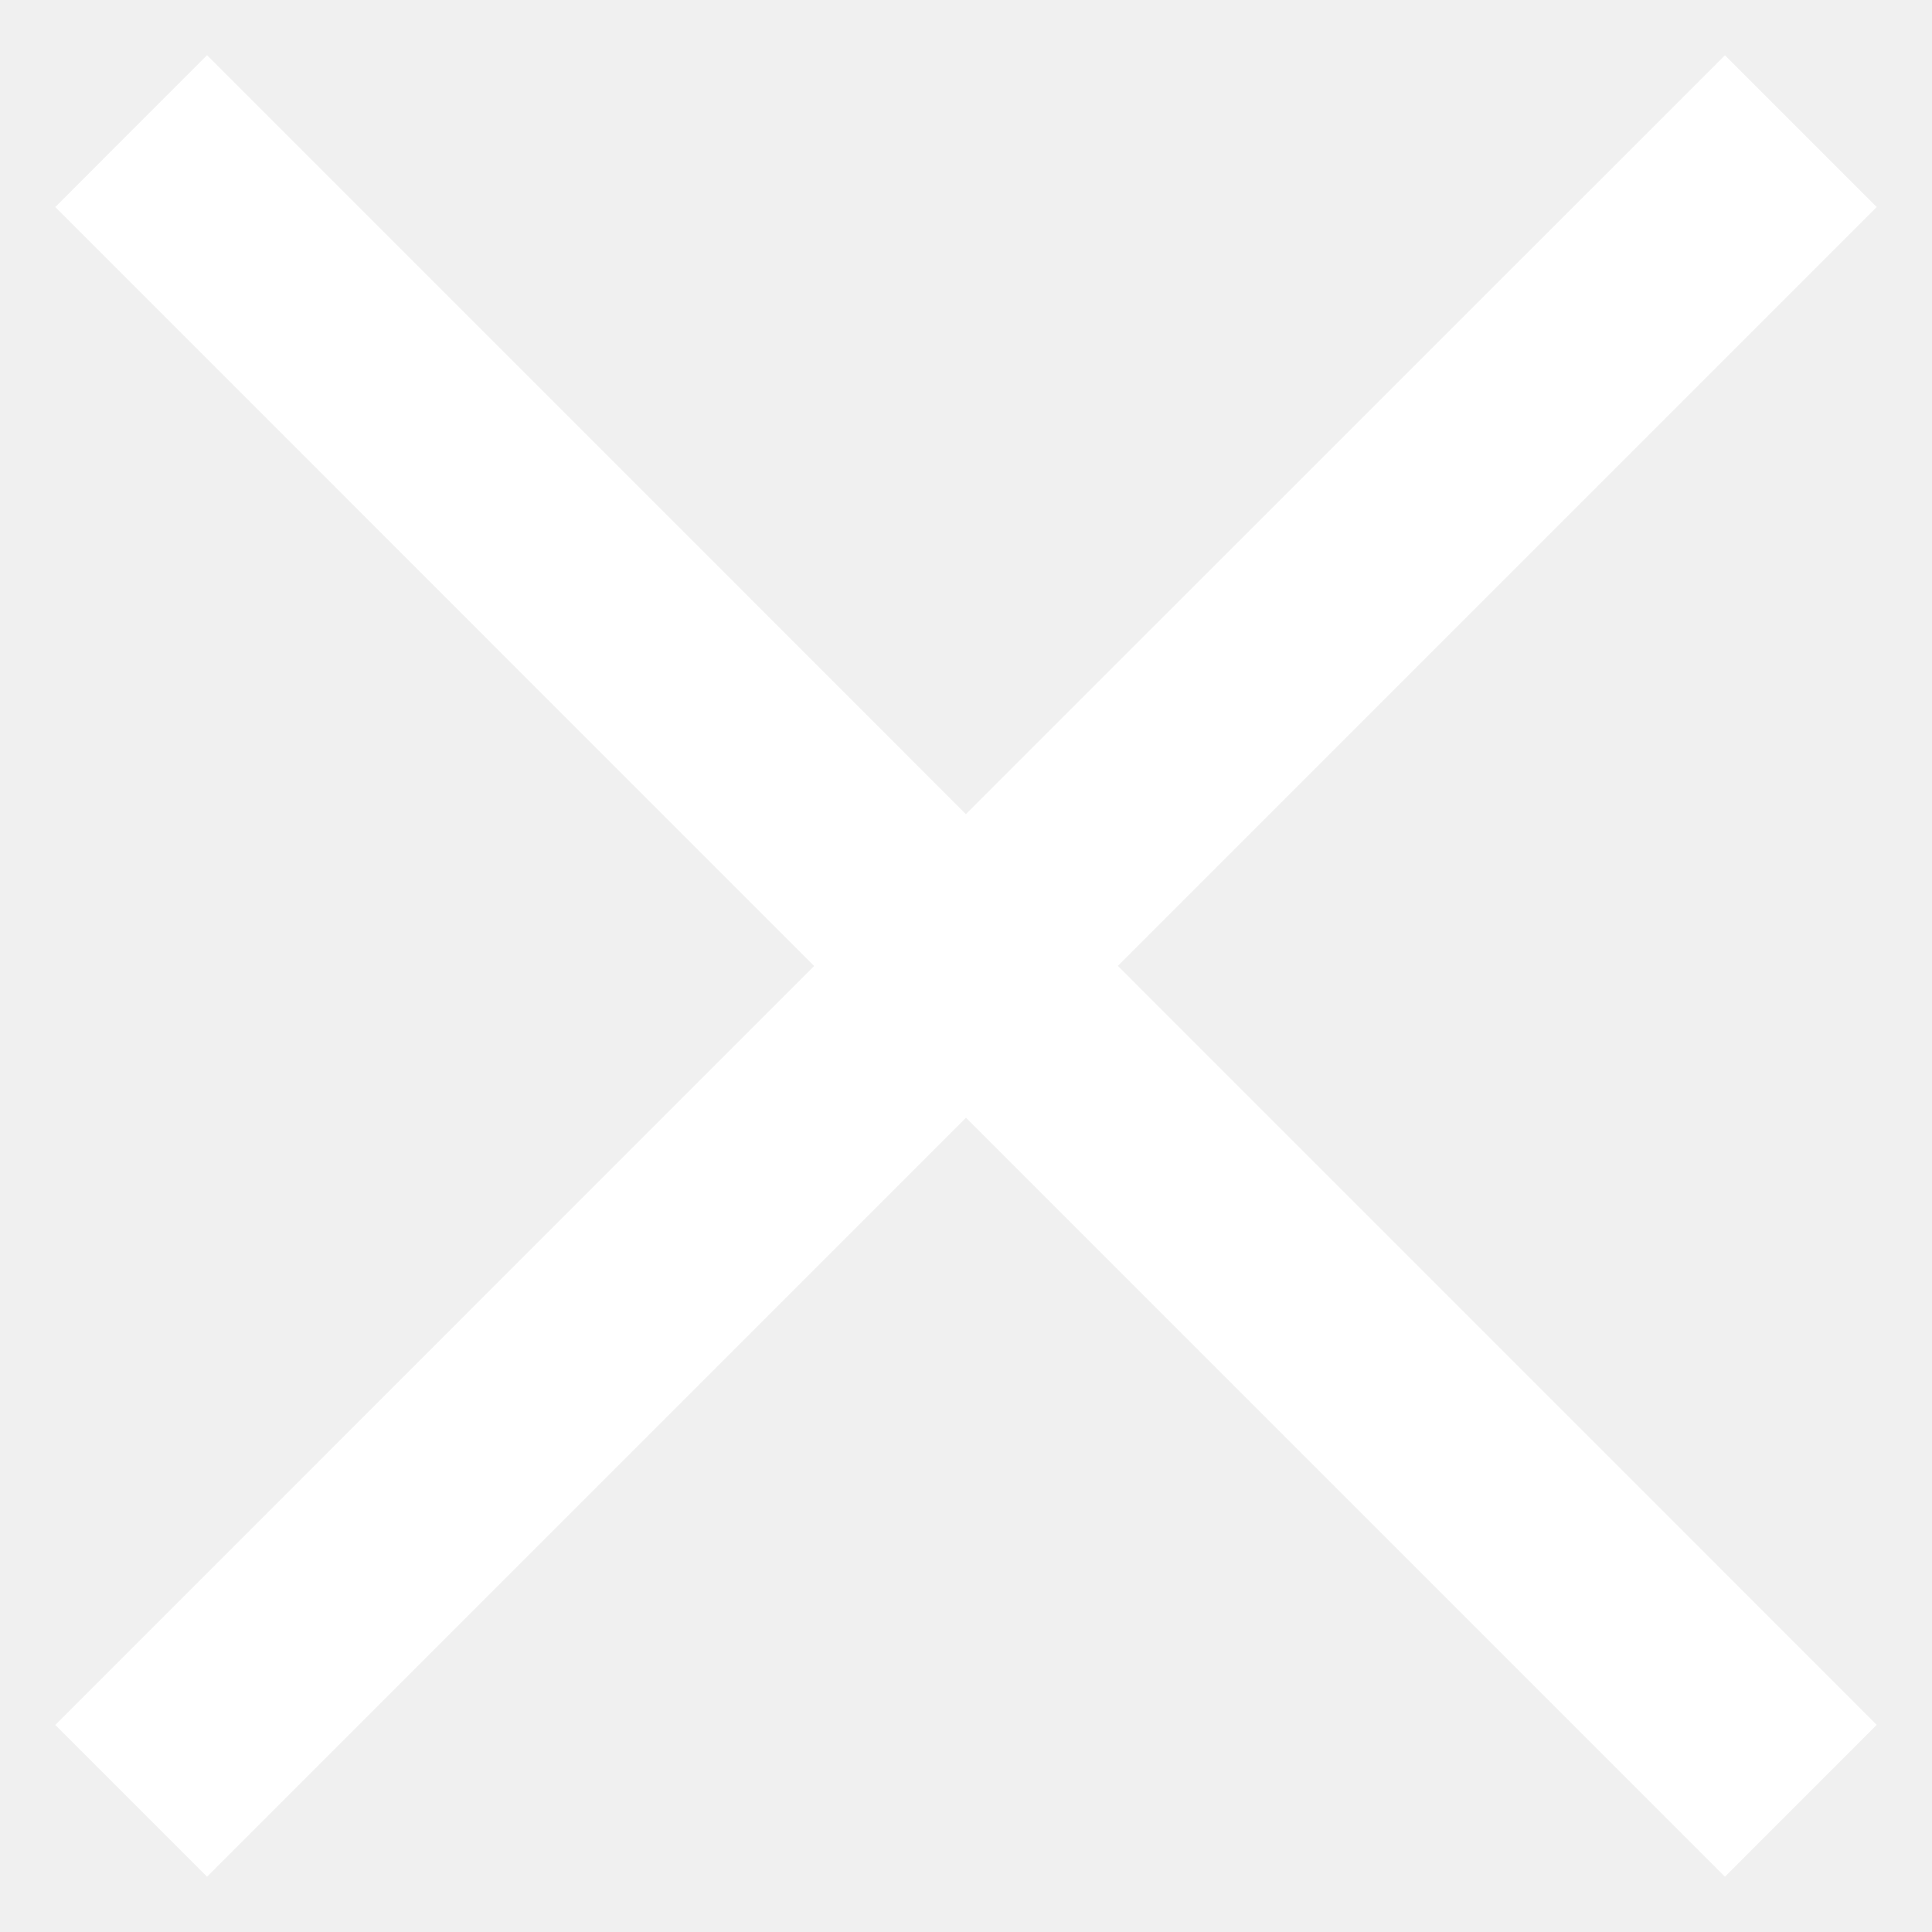
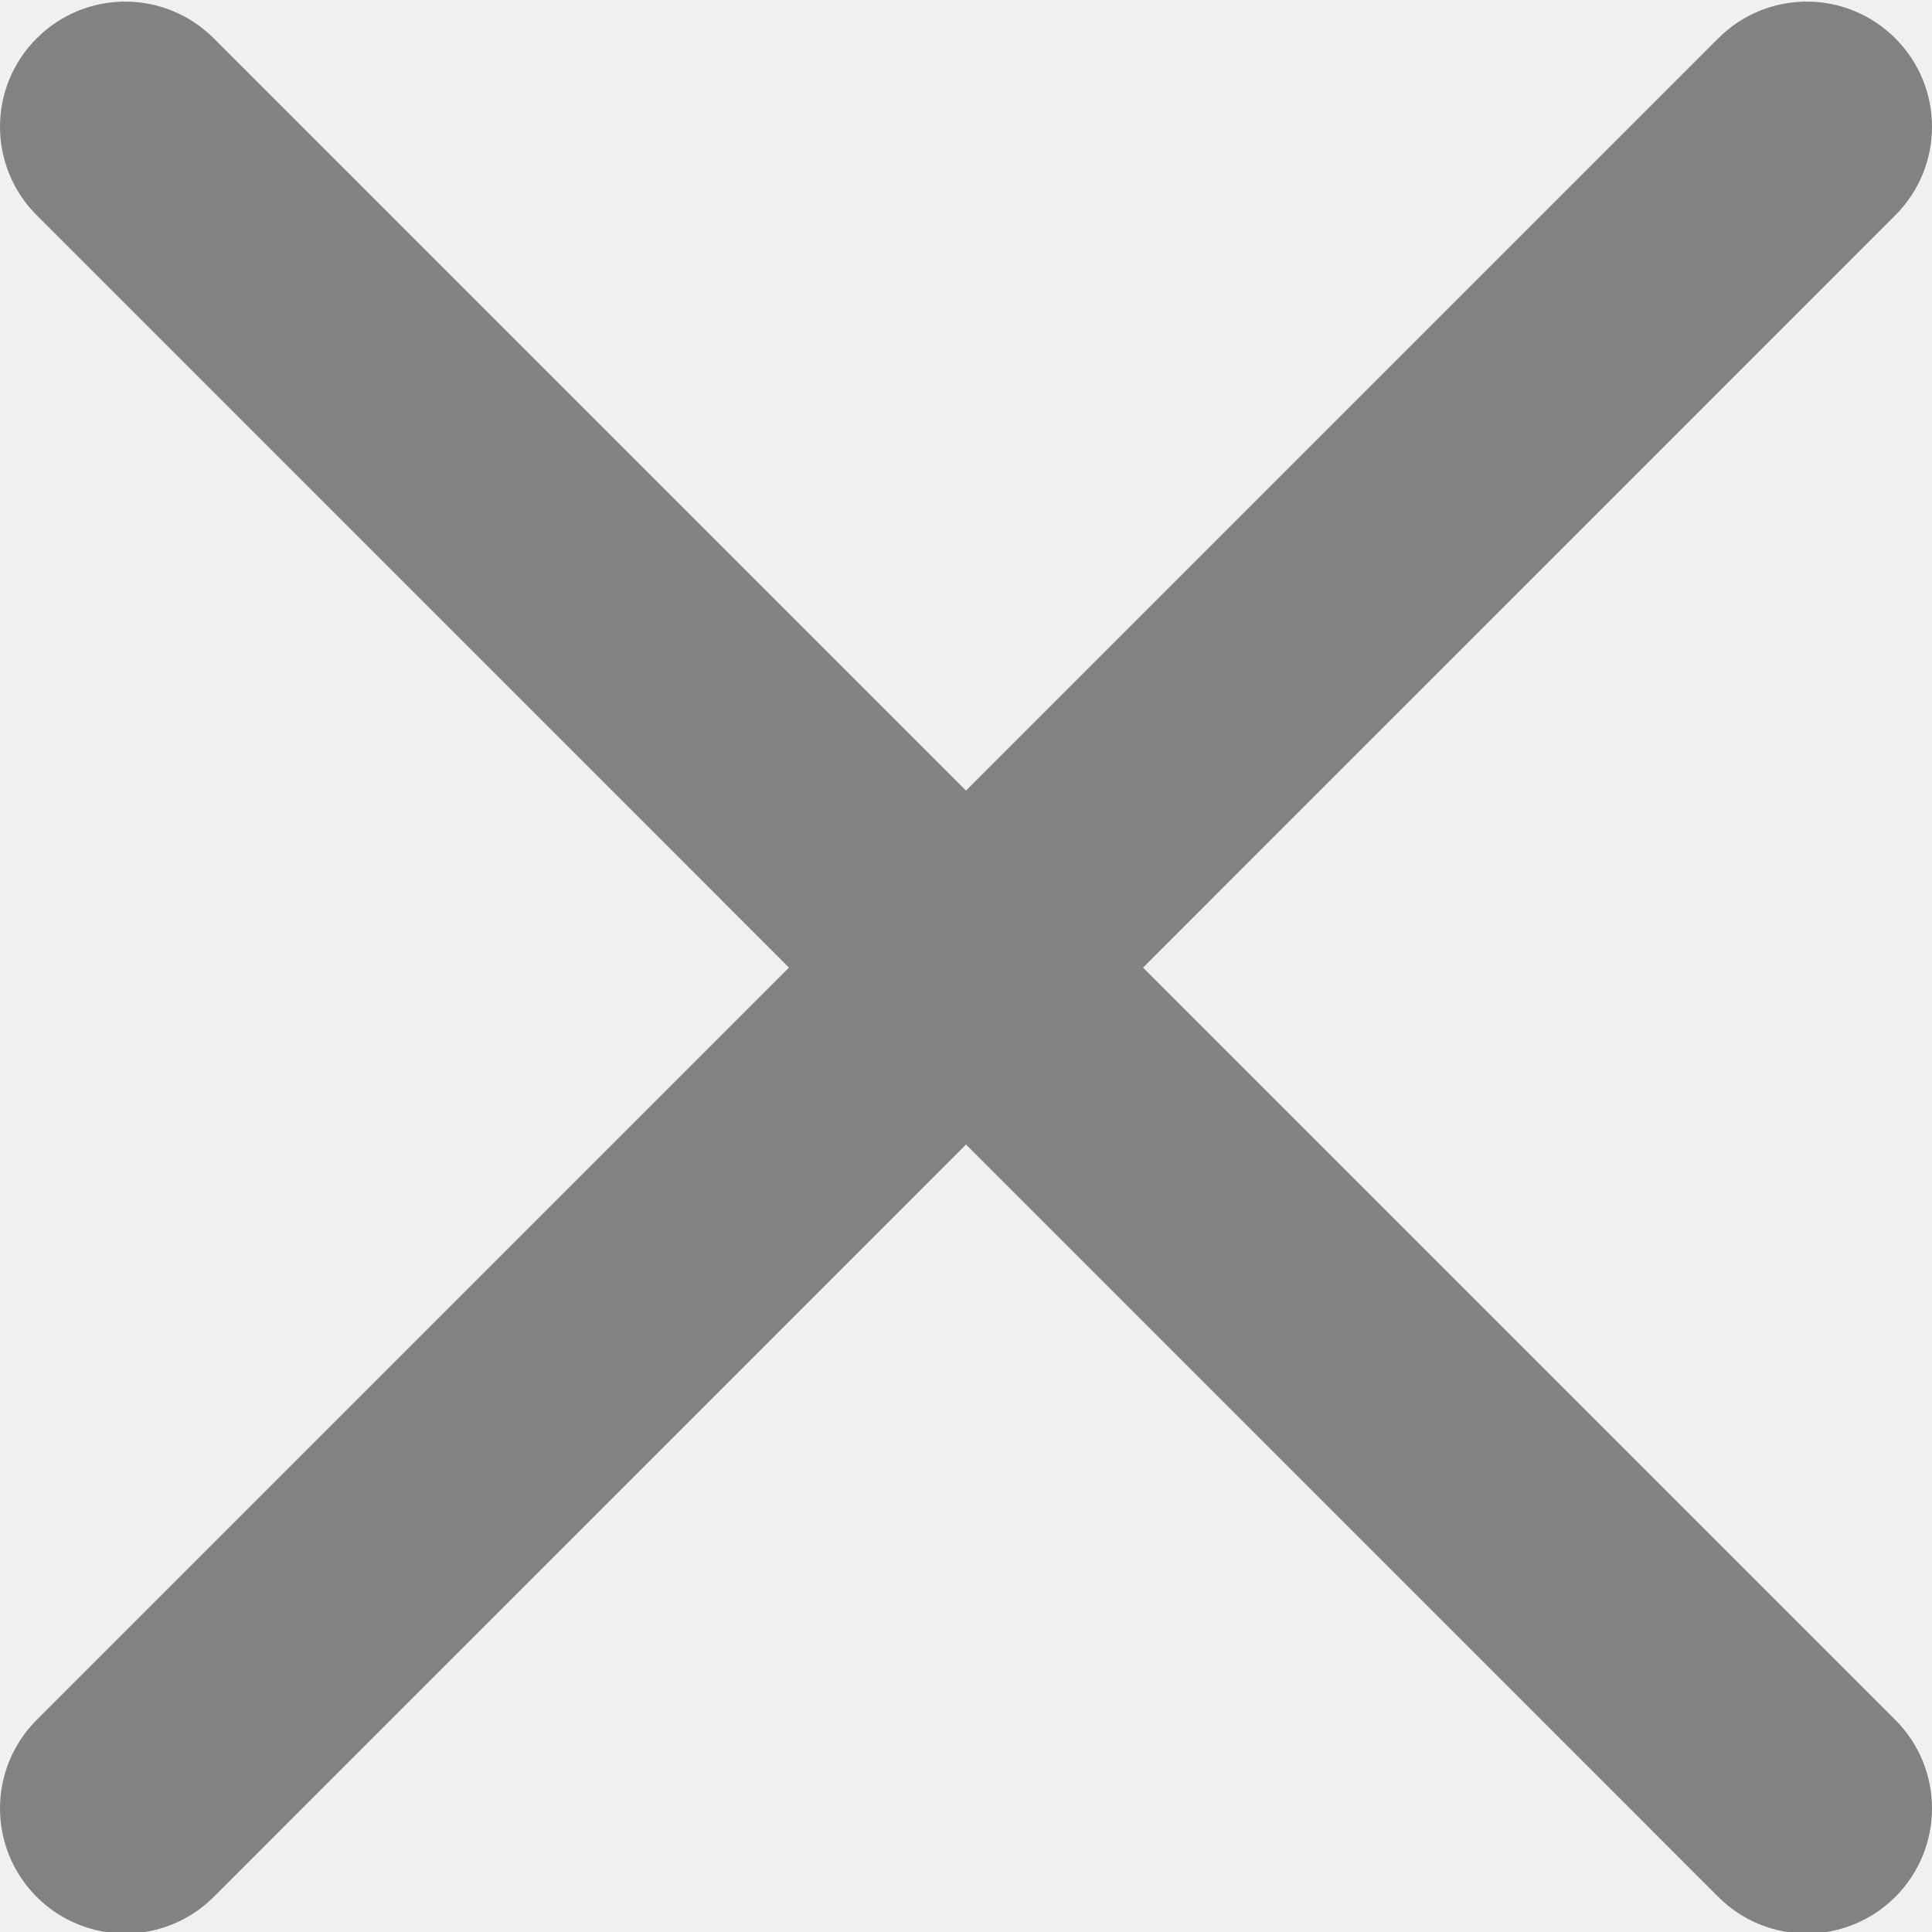
- <svg xmlns="http://www.w3.org/2000/svg" xmlns:xlink="http://www.w3.org/1999/xlink" width="18" height="18" viewBox="0 0 18 18">
-   <defs>
-     <path id="avzva" d="M691.485 160.07l-1.414 1.415-7.071-7.071-7.071 7.071-1.414-1.414 7.07-7.071-7.07-7.071 1.414-1.415 7.07 7.071 7.072-7.07 1.414 1.414-7.07 7.07z" />
-   </defs>
-   <g>
-     <g transform="translate(-674 -144)">
-       <use fill="#fff" xlink:href="#avzva" />
-     </g>
-   </g>
+ <svg xmlns="http://www.w3.org/2000/svg" width="24" height="24" viewBox="0 0 24 24" fill="none">
+   <path d="M14.199 12.02L23.544 2.674C24.152 2.066 24.152 1.083 23.544 0.476C22.936 -0.132 21.953 -0.132 21.345 0.476L12 9.821L2.655 0.476C2.047 -0.132 1.064 -0.132 0.456 0.476C-0.152 1.083 -0.152 2.066 0.456 2.674L9.801 12.02L0.456 21.365C-0.152 21.973 -0.152 22.956 0.456 23.564C0.759 23.867 1.157 24.019 1.555 24.019C1.953 24.019 2.352 23.867 2.655 23.564L12 14.218L21.345 23.564C21.648 23.867 22.047 24.019 22.445 24.019C22.843 24.019 23.241 23.867 23.544 23.564C24.152 22.956 24.152 21.973 23.544 21.365L14.199 12.02Z" fill="#828282" />
</svg>
